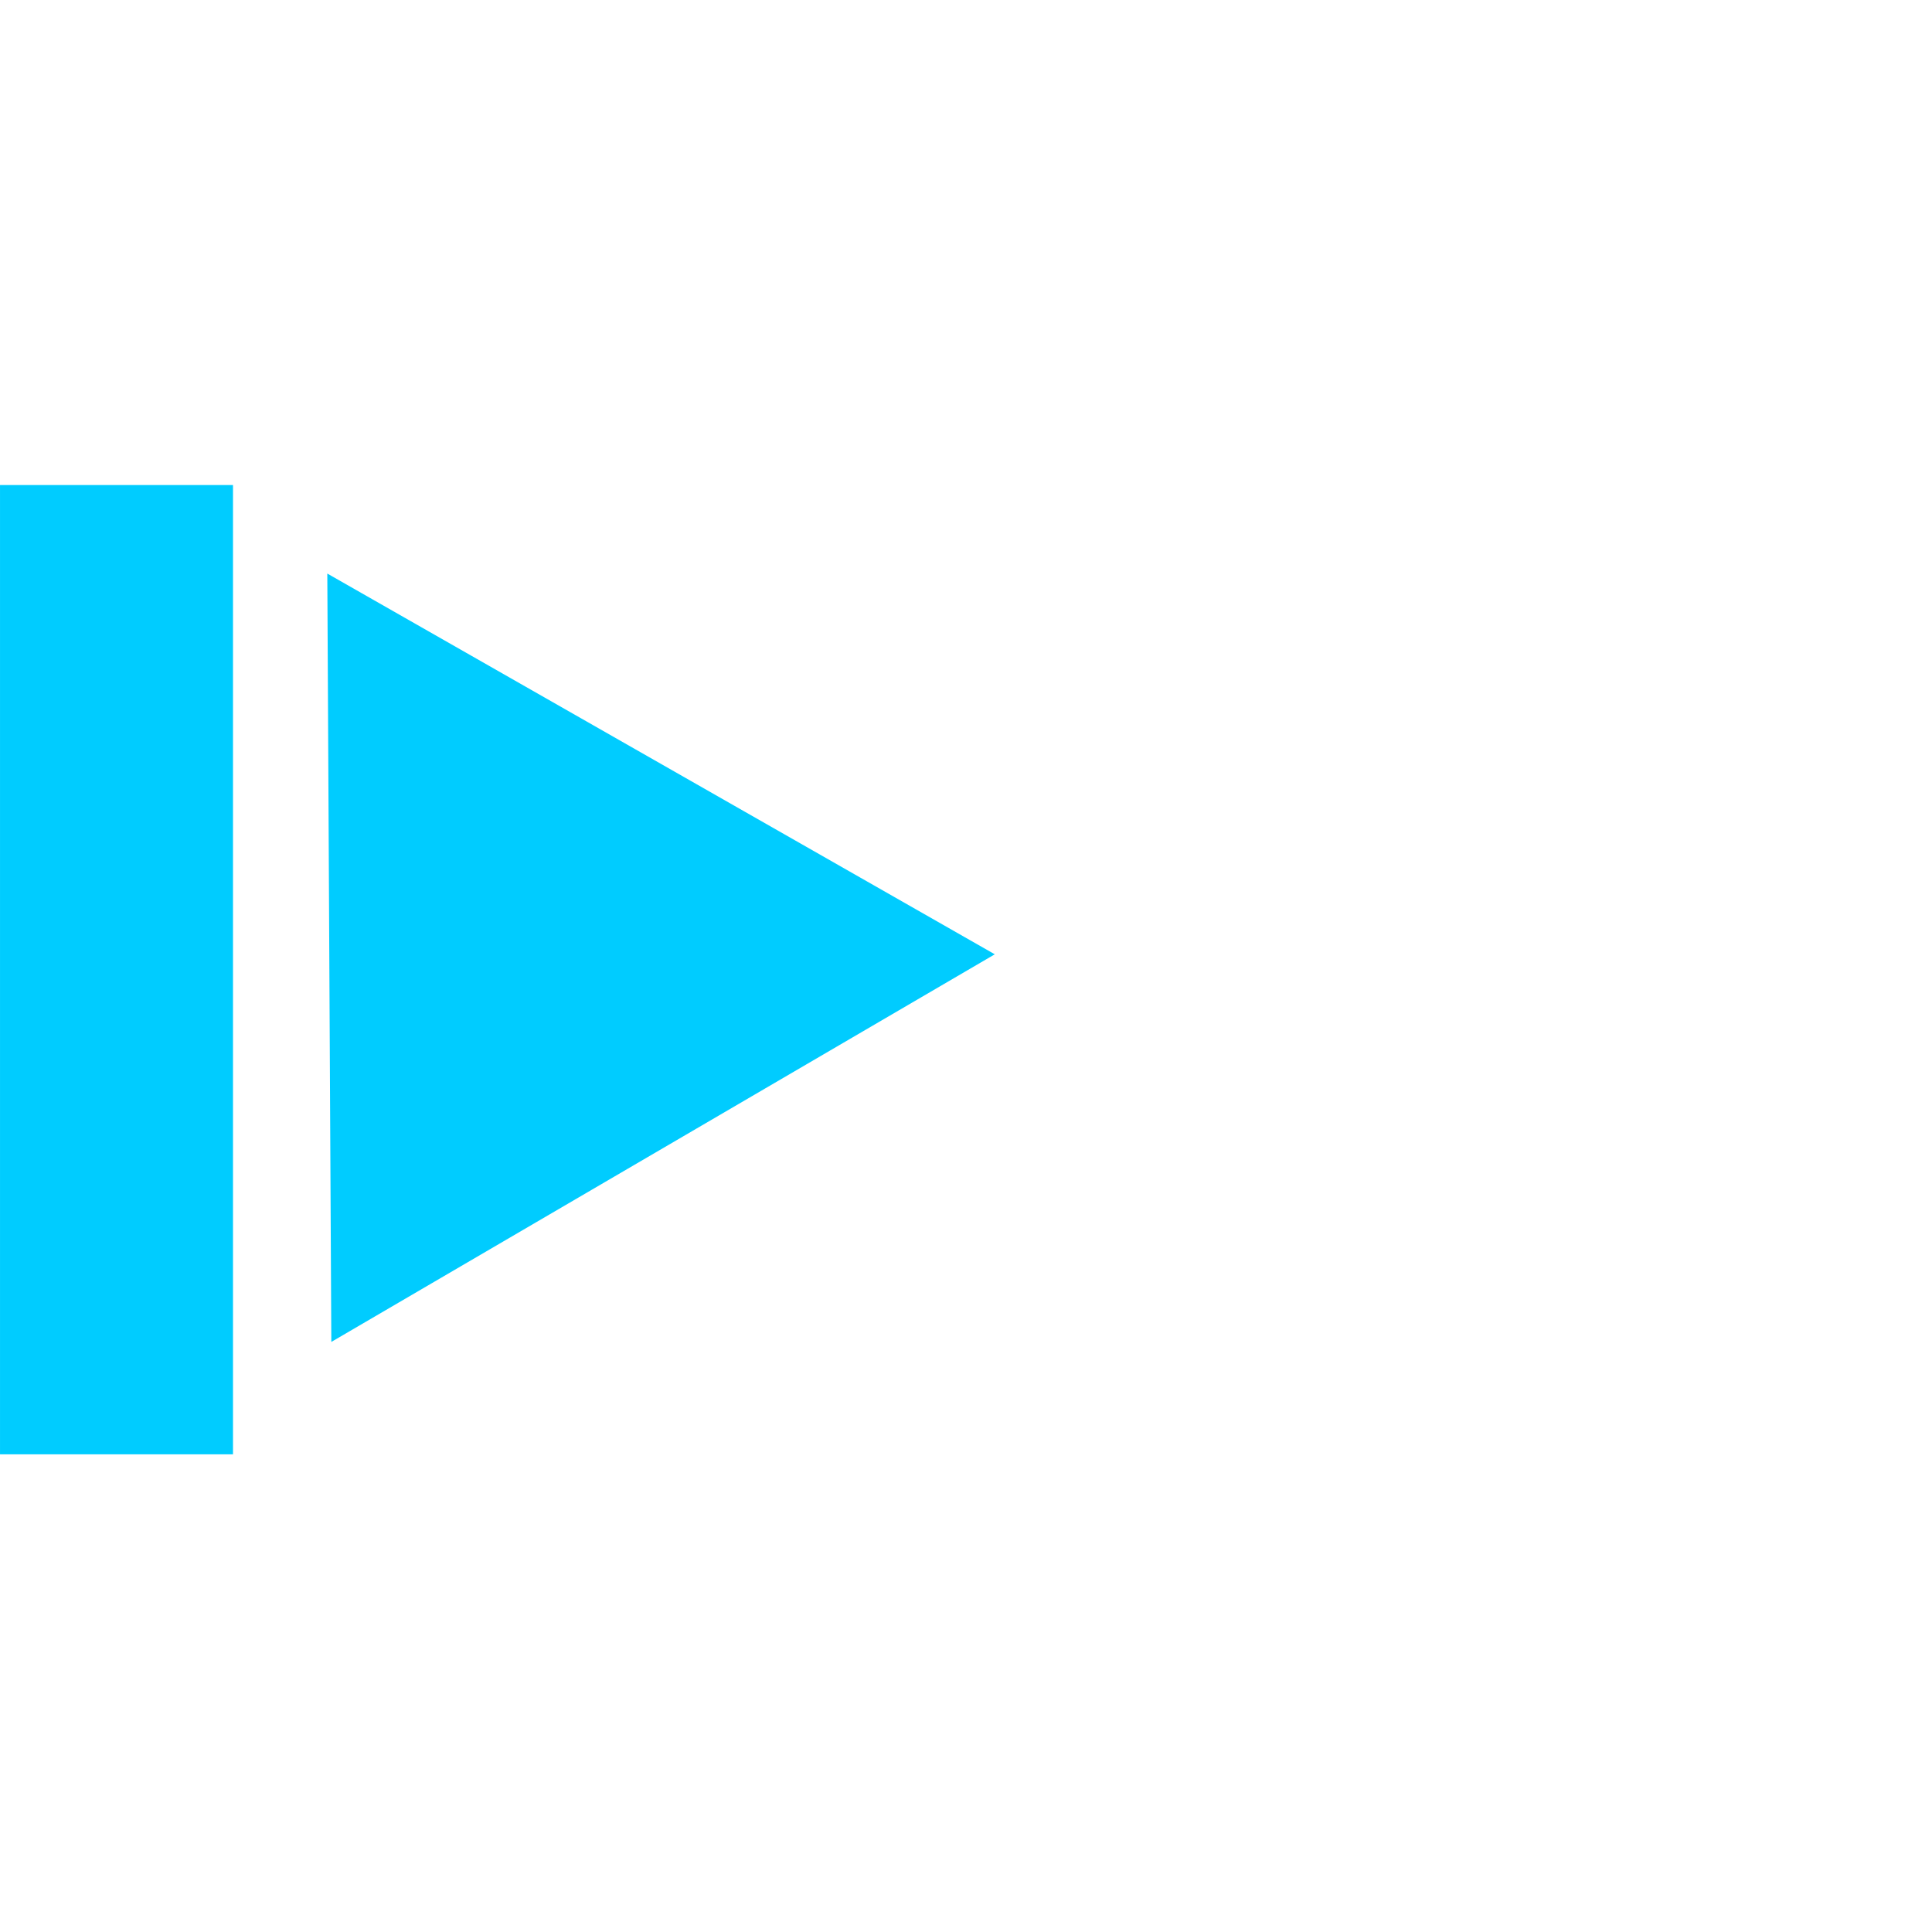
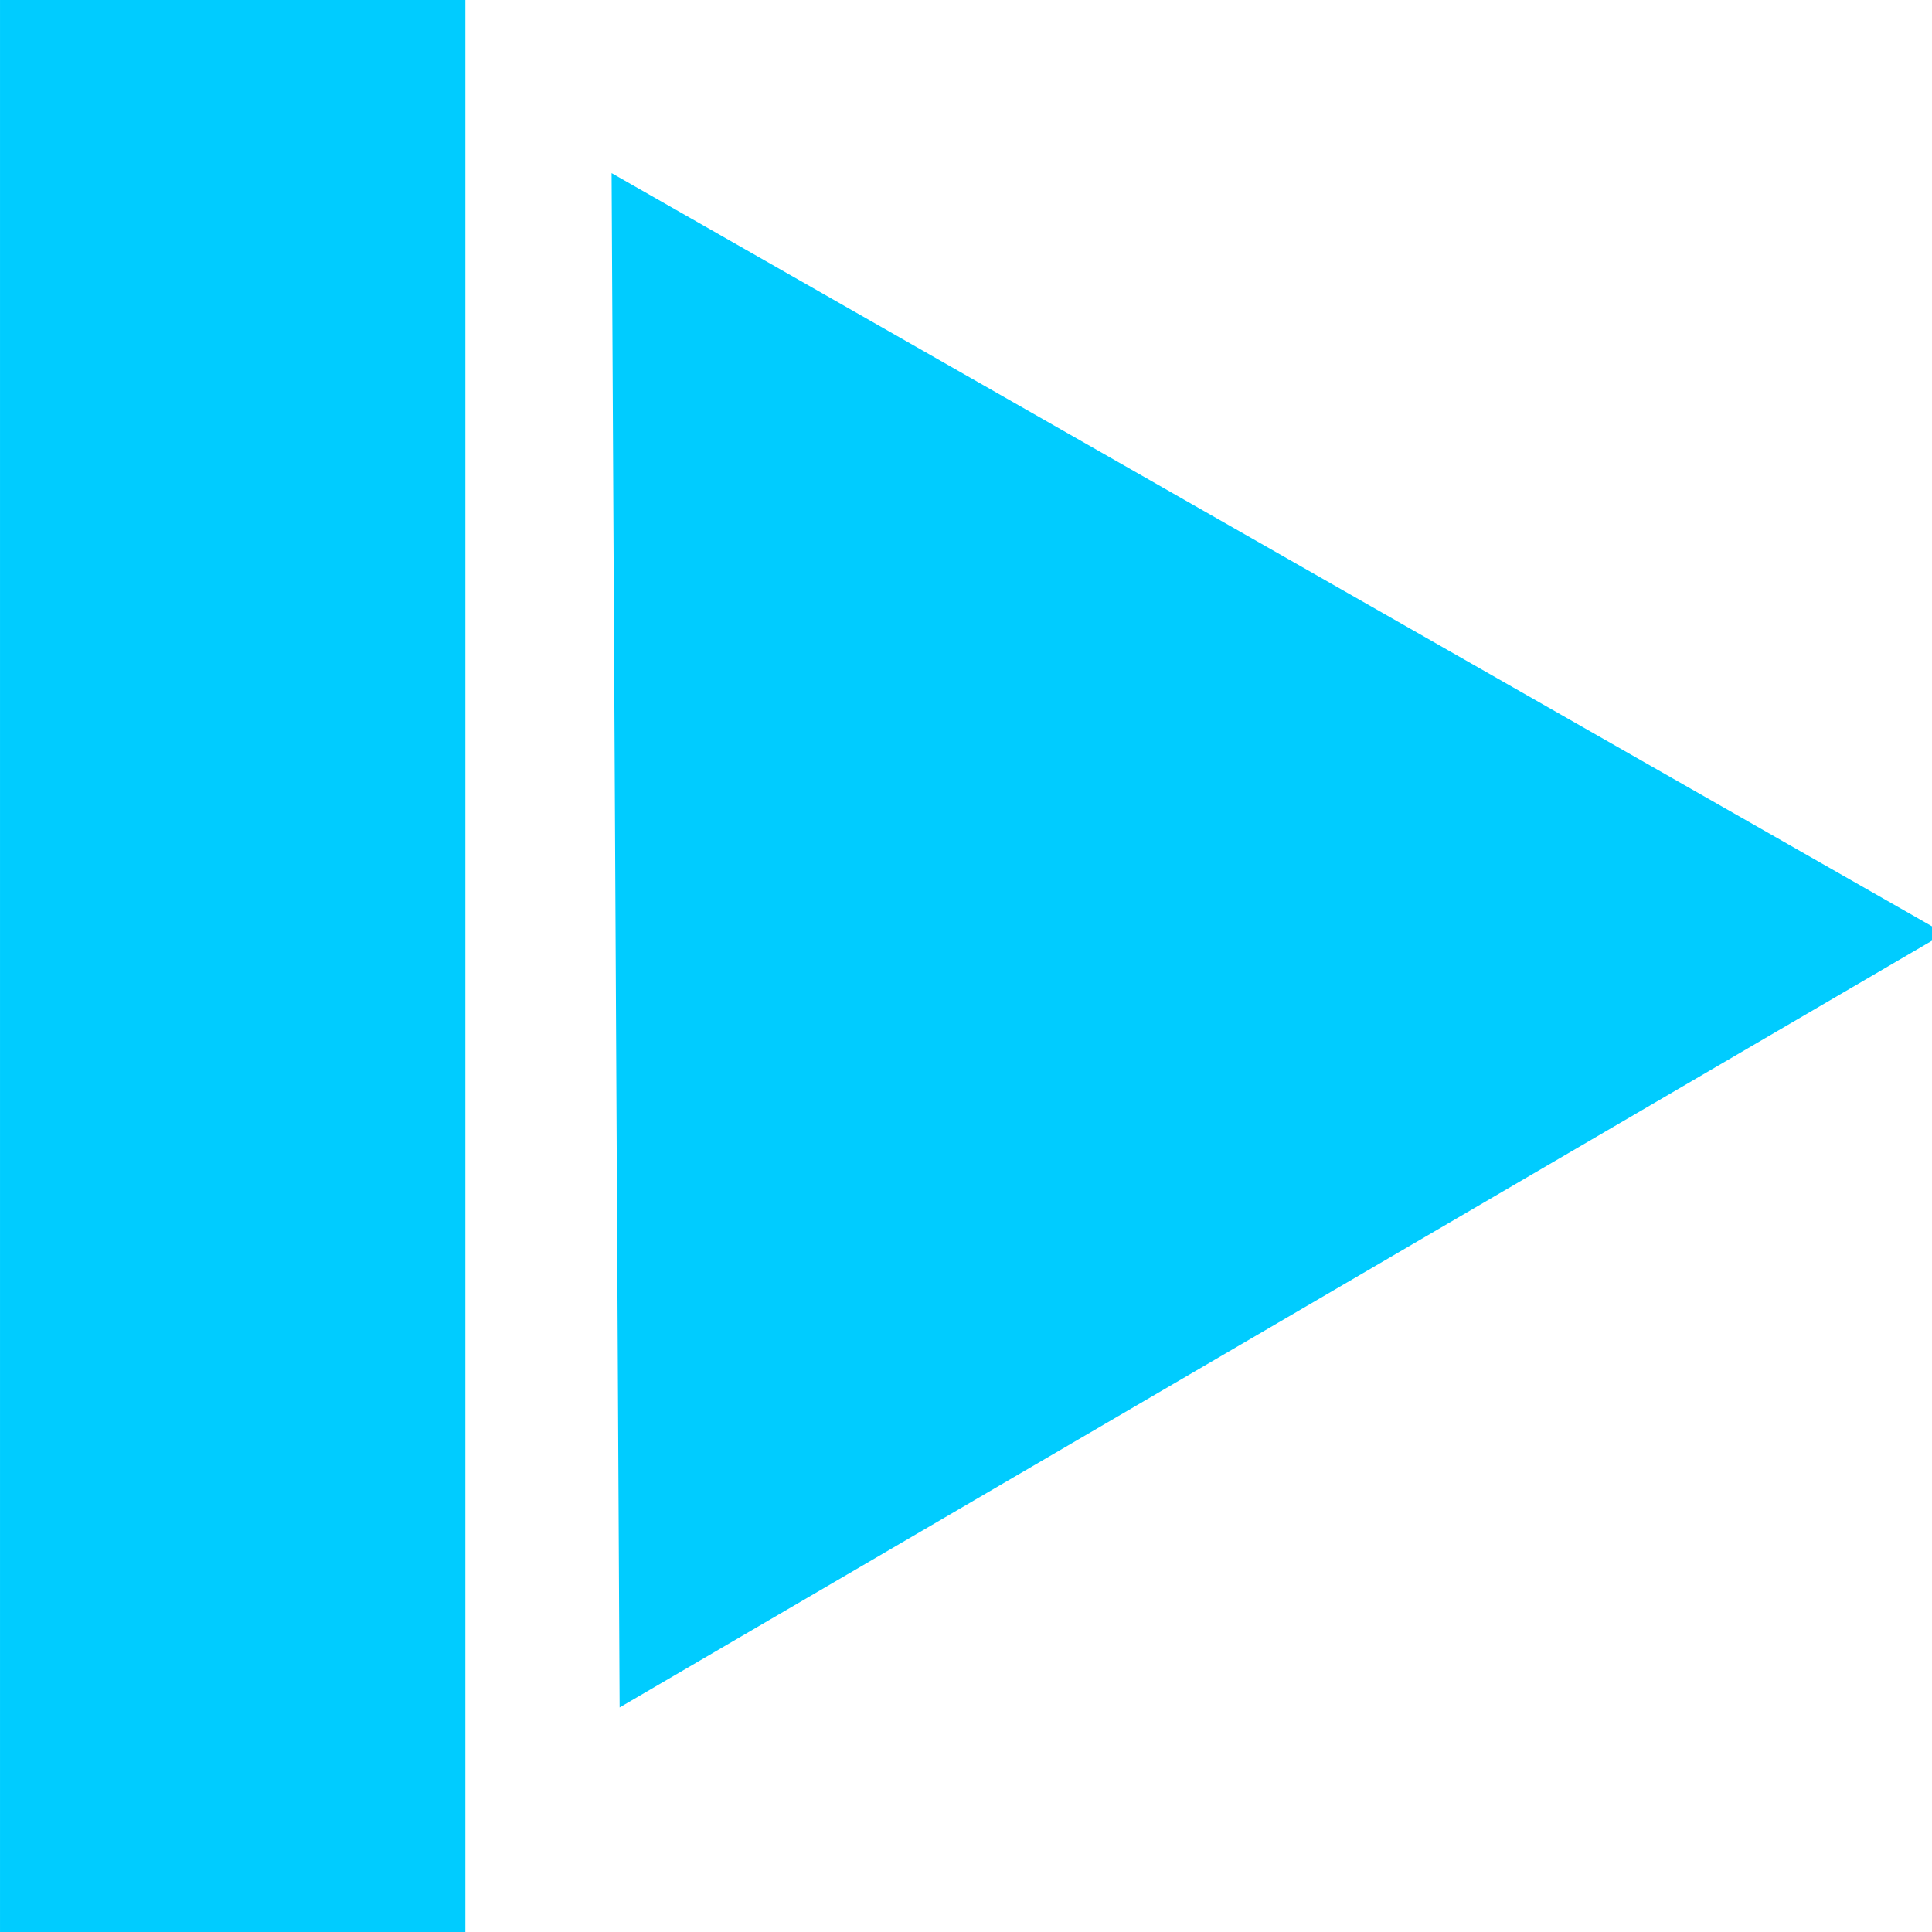
<svg xmlns="http://www.w3.org/2000/svg" xmlns:xlink="http://www.w3.org/1999/xlink" width="16" height="16" id="svg7355" version="1.1">
  <defs id="defs7357">
    <radialGradient xlink:href="#linearGradient36429" id="radialGradient7461" gradientUnits="userSpaceOnUse" gradientTransform="matrix(1.011539,0,0,0.5758211,-0.3926219,71.83807)" cx="47.429" cy="167.168" fx="47.429" fy="167.168" r="37" />
    <linearGradient id="linearGradient36429">
      <stop id="stop36431" offset="0" style="stop-color:#ffffff;stop-opacity:1;" />
      <stop id="stop36433" offset="1" style="stop-color:#ffffff;stop-opacity:0;" />
    </linearGradient>
    <radialGradient xlink:href="#linearGradient36471" id="radialGradient7463" gradientUnits="userSpaceOnUse" gradientTransform="matrix(1.189155,0,0,0.5551325,-9.281289,36.12653)" cx="49.067" cy="242.504" fx="49.067" fy="242.504" r="37.007" />
    <linearGradient id="linearGradient36471">
      <stop id="stop36473" offset="0" style="stop-color:#ffffff;stop-opacity:1;" />
      <stop id="stop36475" offset="1" style="stop-color:#ffffff;stop-opacity:0;" />
    </linearGradient>
    <radialGradient r="37.007" fy="242.504" fx="49.067" cy="242.504" cx="49.067" gradientTransform="matrix(1.189155,0,0,0.1525213,-9.281289,132.5277)" gradientUnits="userSpaceOnUse" id="radialGradient7488" xlink:href="#linearGradient36471" />
  </defs>
  <g id="layer1" transform="matrix(1.621328,0,0,1.621328,-431.6347,-376.5527)">
    <g style="display:inline" id="g30864" transform="translate(255.223,70.11809)">
-       <rect style="color:#000000;clip-rule:nonzero;display:inline;overflow:visible;visibility:visible;opacity:1;isolation:auto;mix-blend-mode:normal;color-interpolation:sRGB;color-interpolation-filters:linearRGB;solid-color:#000000;solid-opacity:1;fill:#00ccff;fill-opacity:1;fill-rule:nonzero;stroke:none;stroke-width:0.308;stroke-linecap:round;stroke-linejoin:miter;stroke-miterlimit:4;stroke-dasharray:none;stroke-dashoffset:0;stroke-opacity:1;color-rendering:auto;image-rendering:auto;shape-rendering:auto;text-rendering:auto;enable-background:accumulate" id="rect4145" width="1.19" height="4.951" x="11" y="164.609" />
-       <path style="color:#000000;clip-rule:nonzero;display:inline;overflow:visible;visibility:visible;opacity:1;isolation:auto;mix-blend-mode:normal;color-interpolation:sRGB;color-interpolation-filters:linearRGB;solid-color:#000000;solid-opacity:1;fill:#00ccff;fill-opacity:1;fill-rule:nonzero;stroke:none;stroke-width:0.547;stroke-linecap:round;stroke-linejoin:miter;stroke-miterlimit:4;stroke-dasharray:none;stroke-dashoffset:0;stroke-opacity:1;color-rendering:auto;image-rendering:auto;shape-rendering:auto;text-rendering:auto;enable-background:accumulate" id="path4153" d="m 14.004,168.133 -3.733,-1.213 2.917,-2.626 z" transform="matrix(-0.9792222,-0.2027903,0.2027903,-0.9792222,-7.710948,332.5406)" />
+       <g id="g4724">
+         <rect y="162.113" x="11" height="9.887" width="2.377" id="rect4145" style="color:#000000;clip-rule:nonzero;display:inline;overflow:visible;visibility:visible;opacity:1;isolation:auto;mix-blend-mode:normal;color-interpolation:sRGB;color-interpolation-filters:linearRGB;solid-color:#000000;solid-opacity:1;fill:#00ccff;fill-opacity:1;fill-rule:nonzero;stroke:none;stroke-width:0.308;stroke-linecap:round;stroke-linejoin:miter;stroke-miterlimit:4;stroke-dasharray:none;stroke-dashoffset:0;stroke-opacity:1;color-rendering:auto;image-rendering:auto;shape-rendering:auto;text-rendering:auto;enable-background:accumulate" />
+         <path transform="matrix(-1.955377,-0.4049455,0.4049455,-1.955377,-26.57774,497.45)" d="m 14.004,168.133 -3.733,-1.213 2.917,-2.626 z" id="path4153" style="color:#000000;clip-rule:nonzero;display:inline;overflow:visible;visibility:visible;opacity:1;isolation:auto;mix-blend-mode:normal;color-interpolation:sRGB;color-interpolation-filters:linearRGB;solid-color:#000000;solid-opacity:1;fill:#00ccff;fill-opacity:1;fill-rule:nonzero;stroke:none;stroke-width:0.547;stroke-linecap:round;stroke-linejoin:miter;stroke-miterlimit:4;stroke-dasharray:none;stroke-dashoffset:0;stroke-opacity:1;color-rendering:auto;image-rendering:auto;shape-rendering:auto;text-rendering:auto;enable-background:accumulate" />
+       </g>
    </g>
  </g>
</svg>
